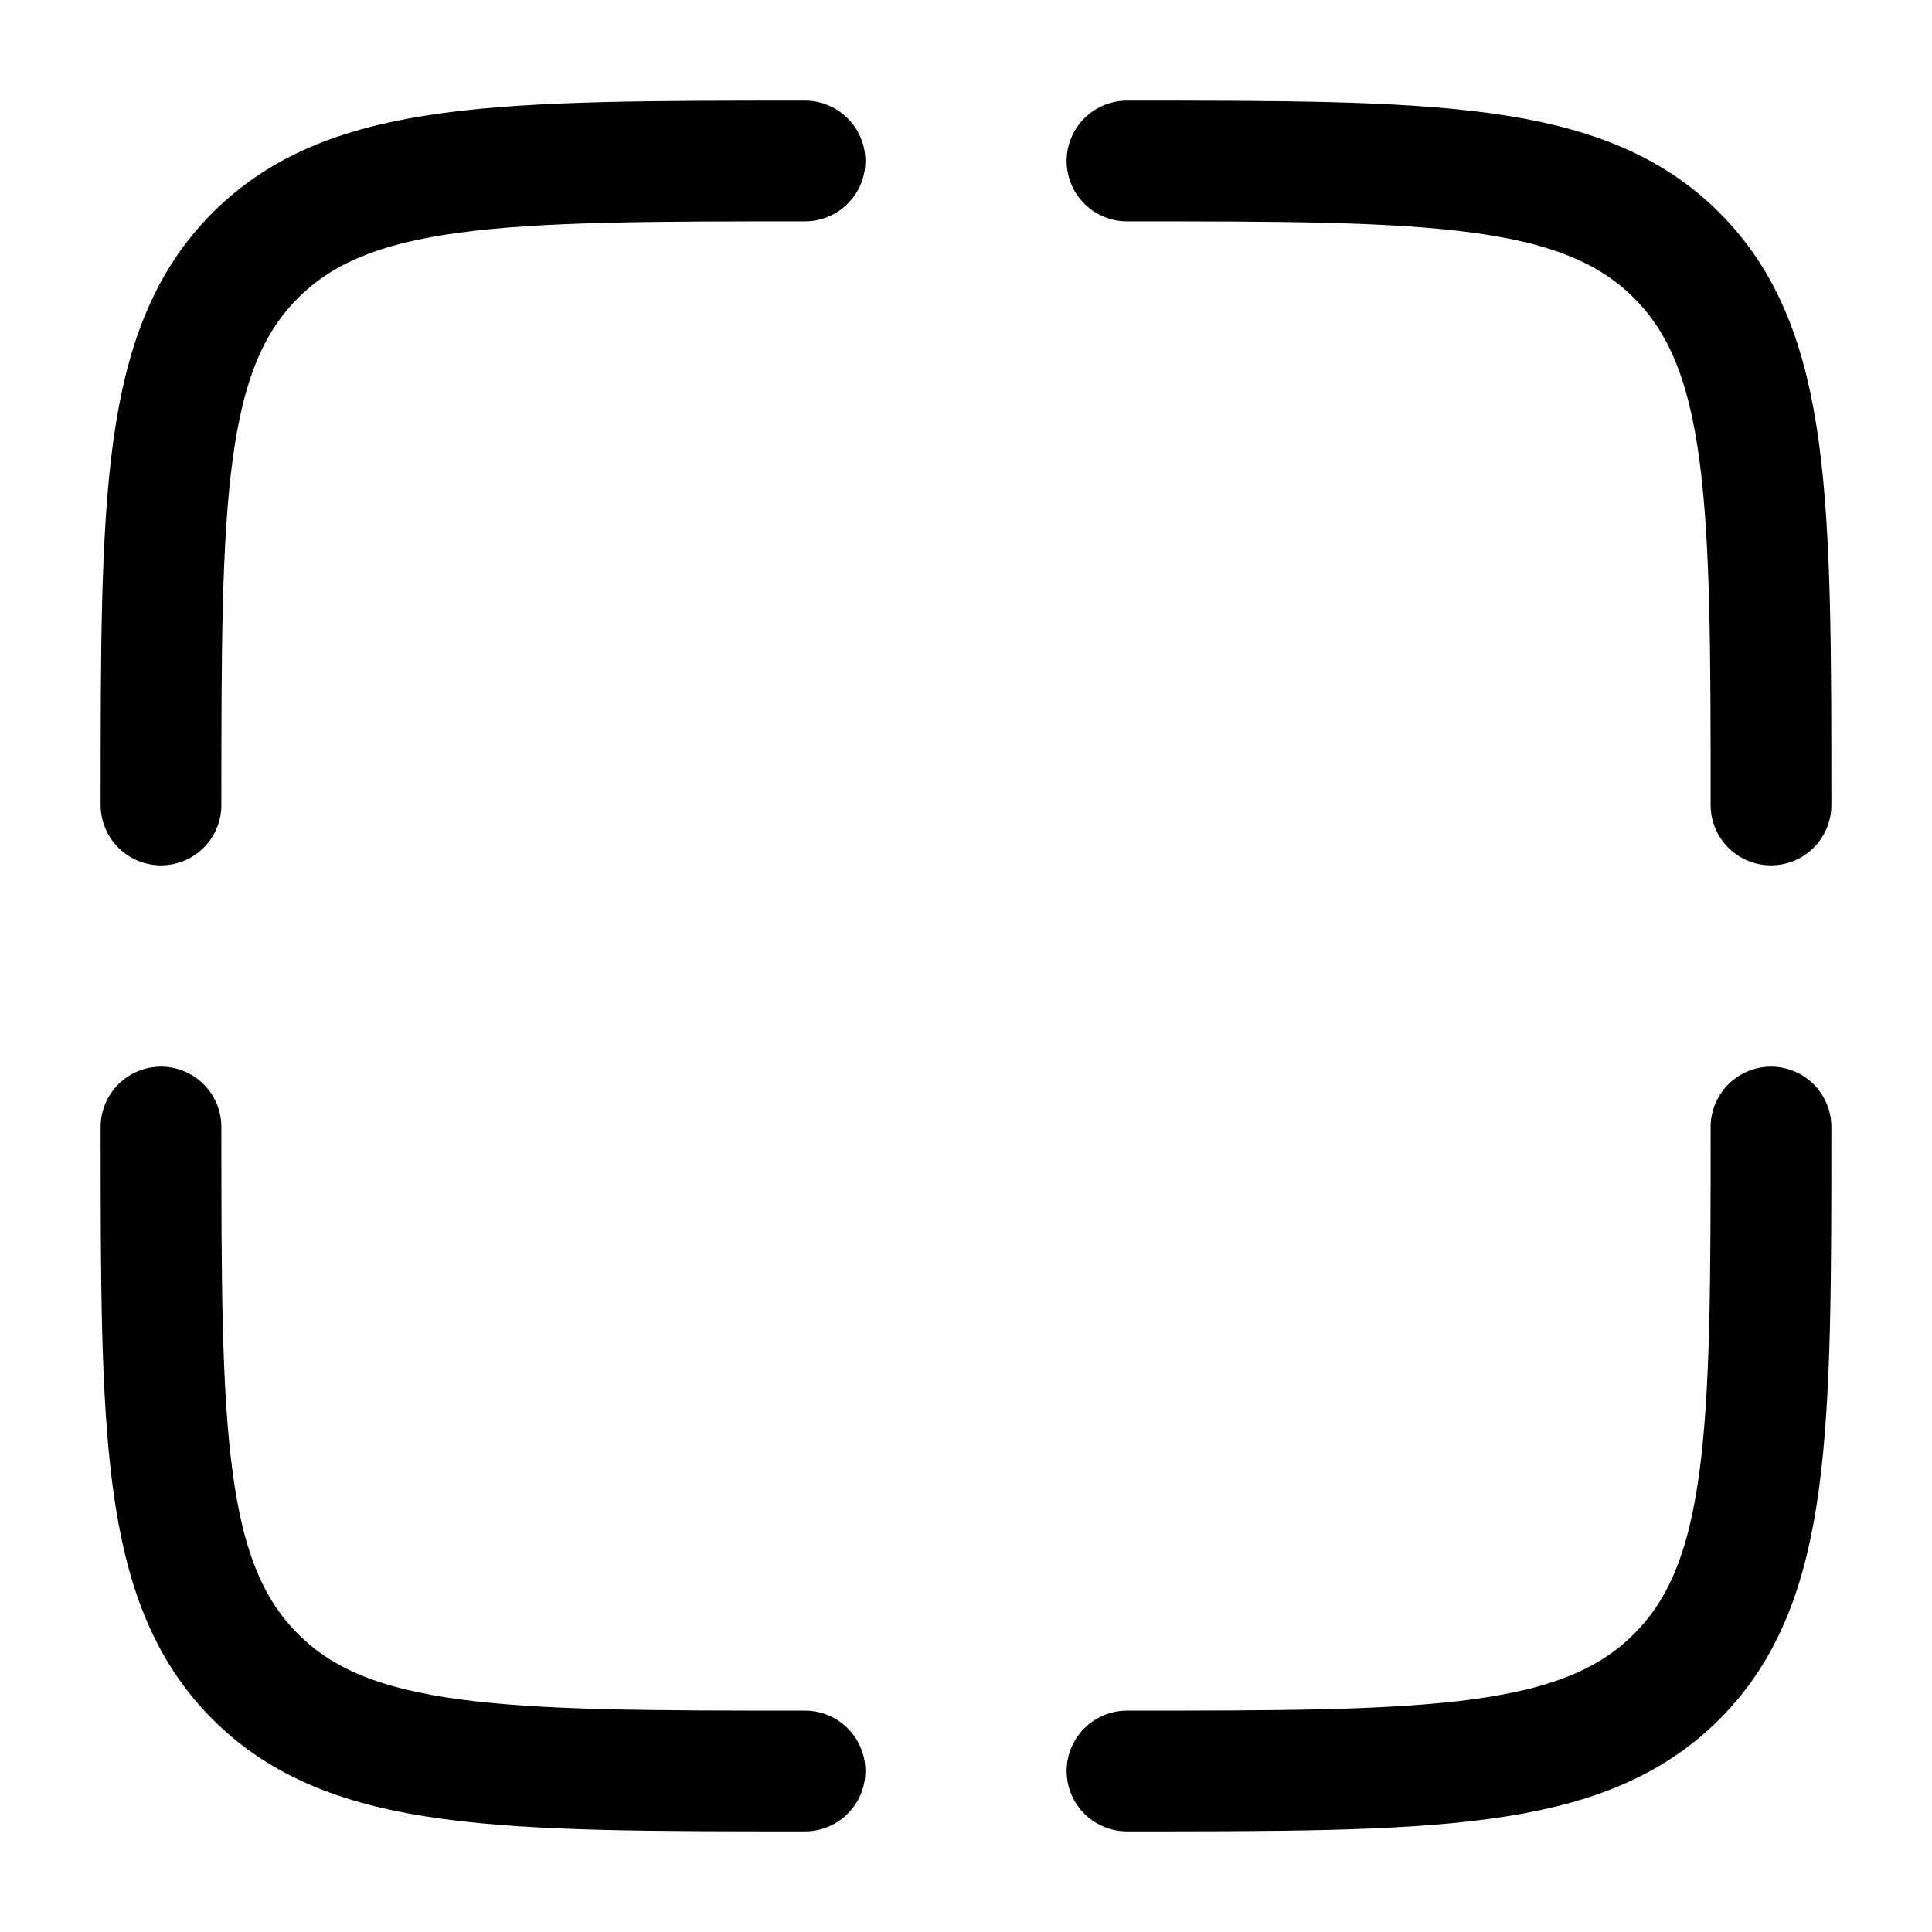
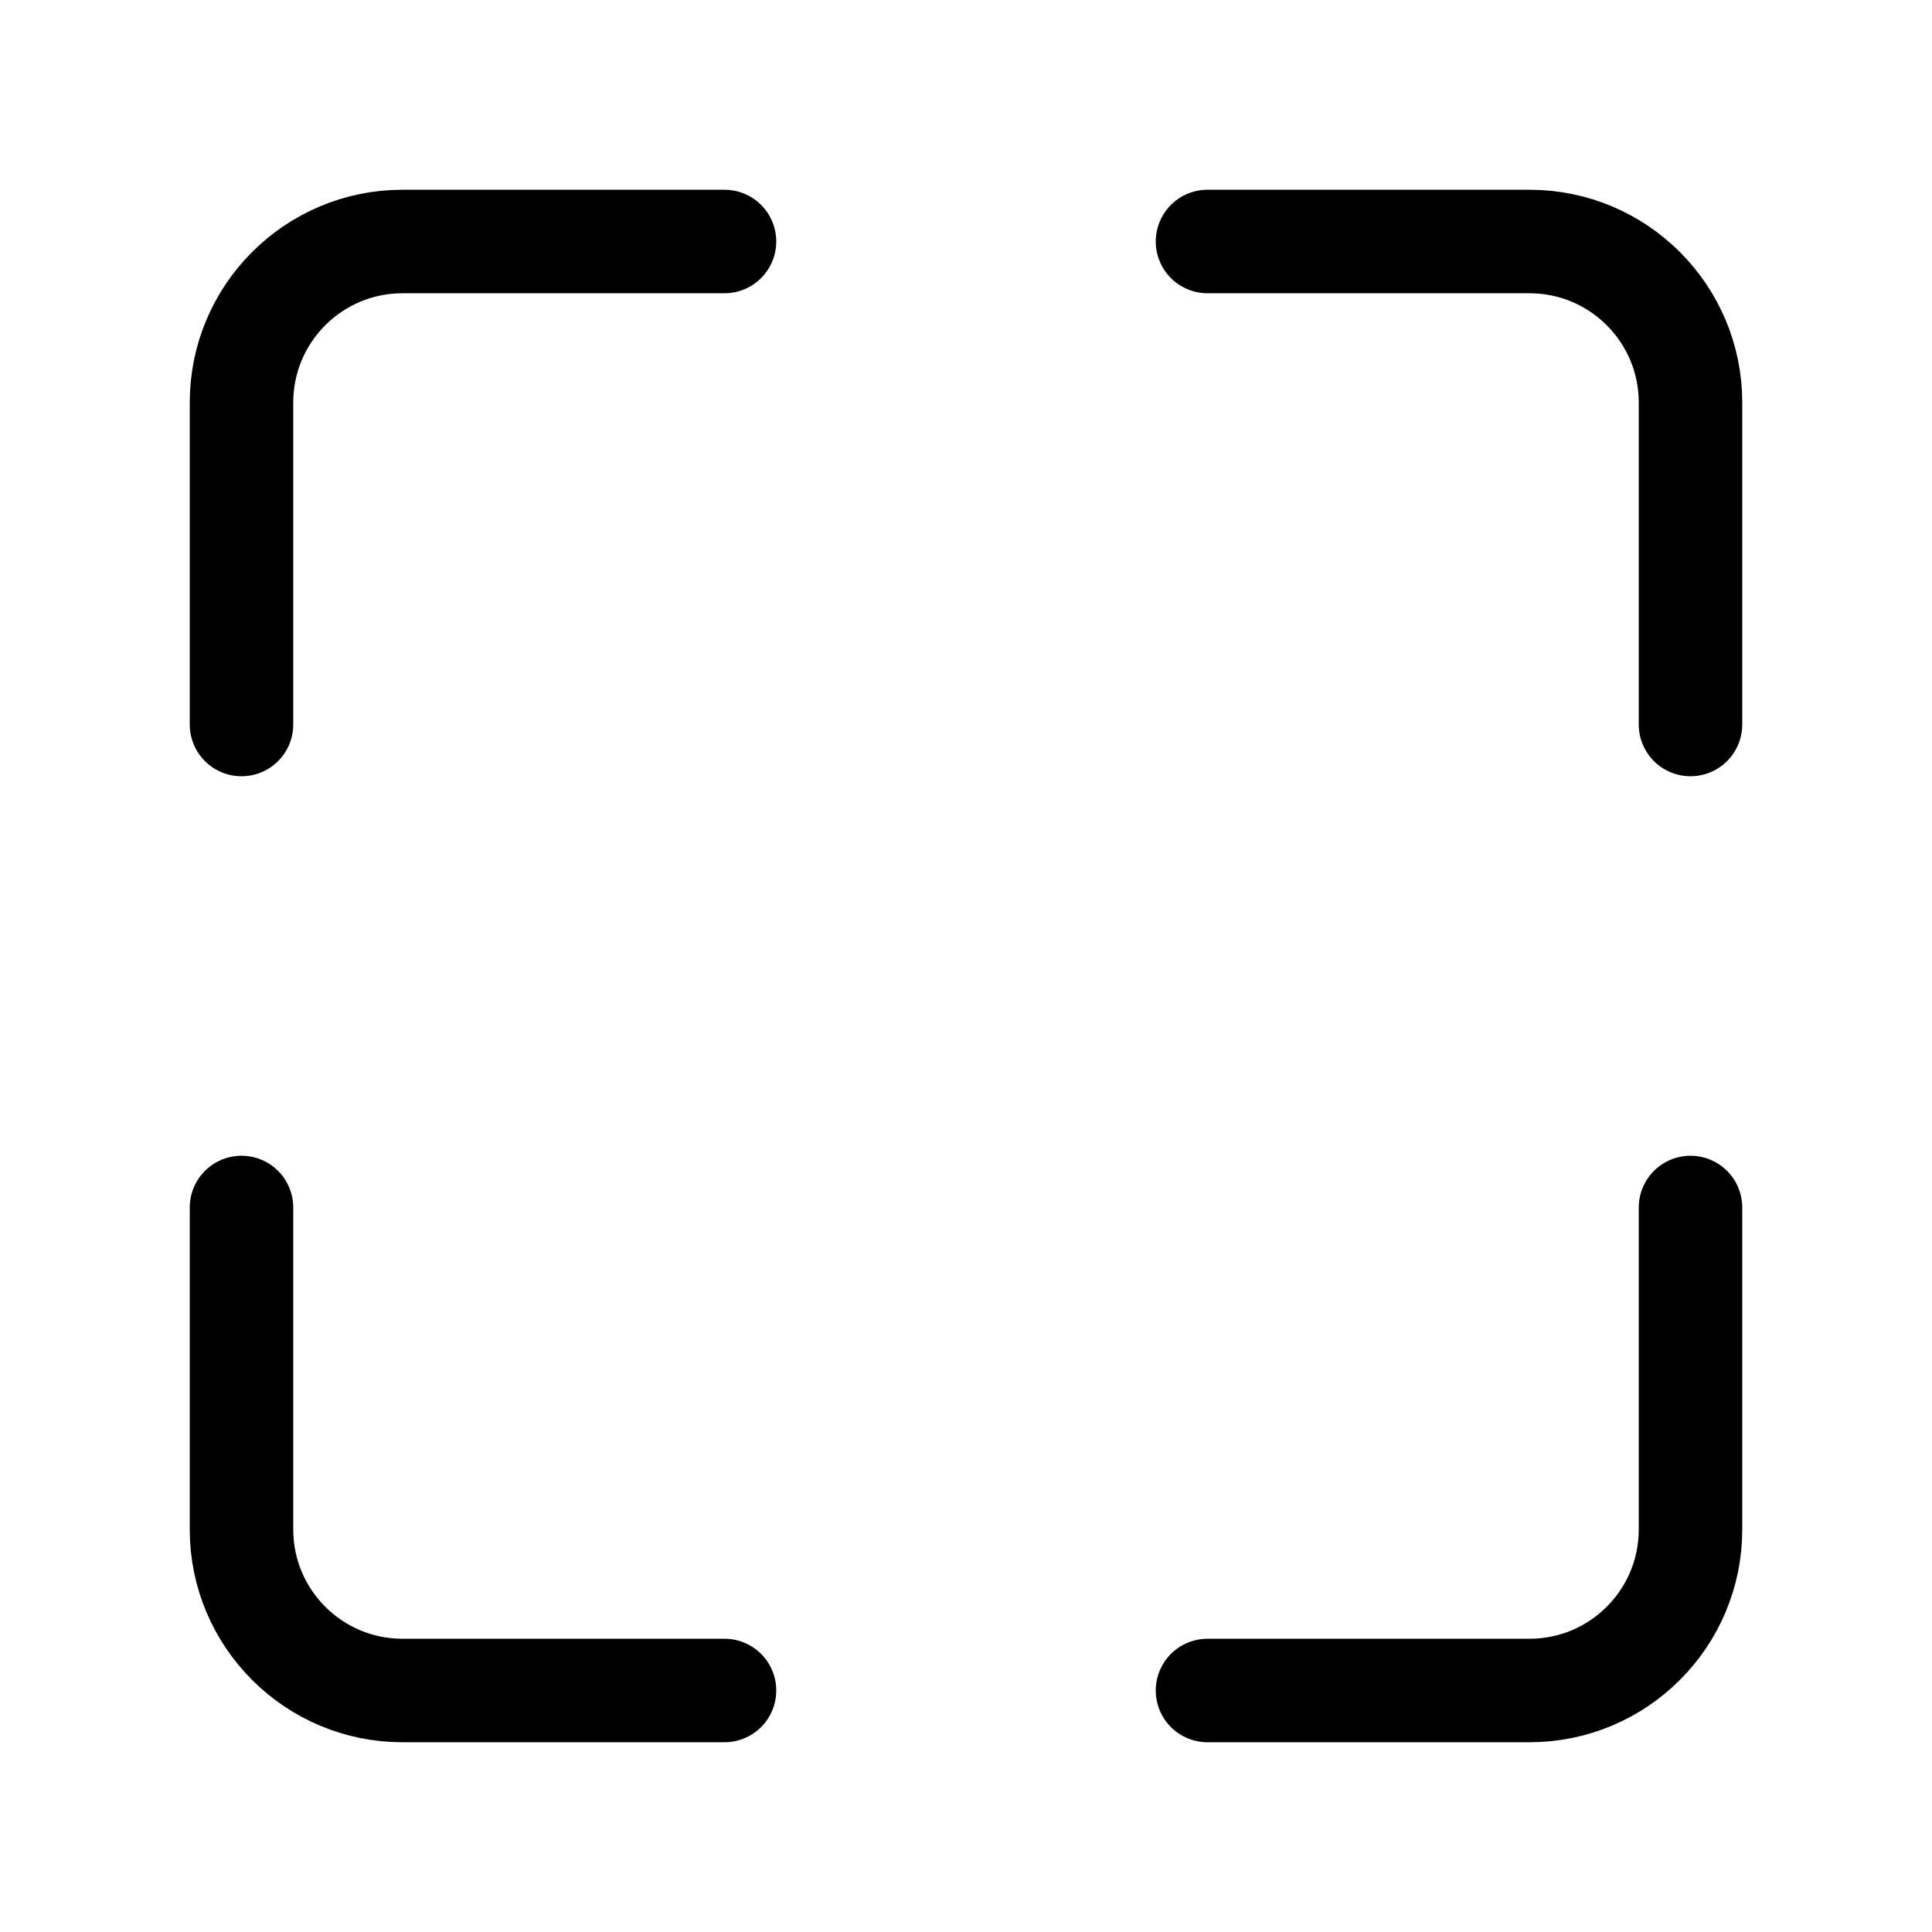
- <svg xmlns="http://www.w3.org/2000/svg" width="24" height="24" viewBox="0 0 24 24" fill="none">
-   <path d="M22 14C22 17.771 22 19.657 20.828 20.828C19.657 22 17.771 22 14 22" stroke="black" stroke-width="1.5" stroke-linecap="round" />
-   <path d="M10 22C6.229 22 4.343 22 3.172 20.828C2 19.657 2 17.771 2 14" stroke="black" stroke-width="1.5" stroke-linecap="round" />
-   <path d="M10 2C6.229 2 4.343 2 3.172 3.172C2 4.343 2 6.229 2 10" stroke="black" stroke-width="1.5" stroke-linecap="round" />
-   <path d="M14 2C17.771 2 19.657 2 20.828 3.172C22 4.343 22 6.229 22 10" stroke="black" stroke-width="1.5" stroke-linecap="round" />
+ <svg xmlns="http://www.w3.org/2000/svg" width="28" height="28" viewBox="0 0 28 28" fill="none">
+   <path d="M10.5 3.5H5.833C4.545 3.5 3.5 4.545 3.5 5.833V10.5M10.5 24.5H5.833C4.545 24.5 3.5 23.455 3.5 22.167V17.5M17.5 3.5H22.167C23.455 3.5 24.5 4.545 24.5 5.833V10.5M24.5 17.5V22.167C24.5 23.455 23.455 24.5 22.167 24.5H17.5" stroke="black" stroke-width="1.5" stroke-linecap="round" stroke-linejoin="round" />
</svg>
